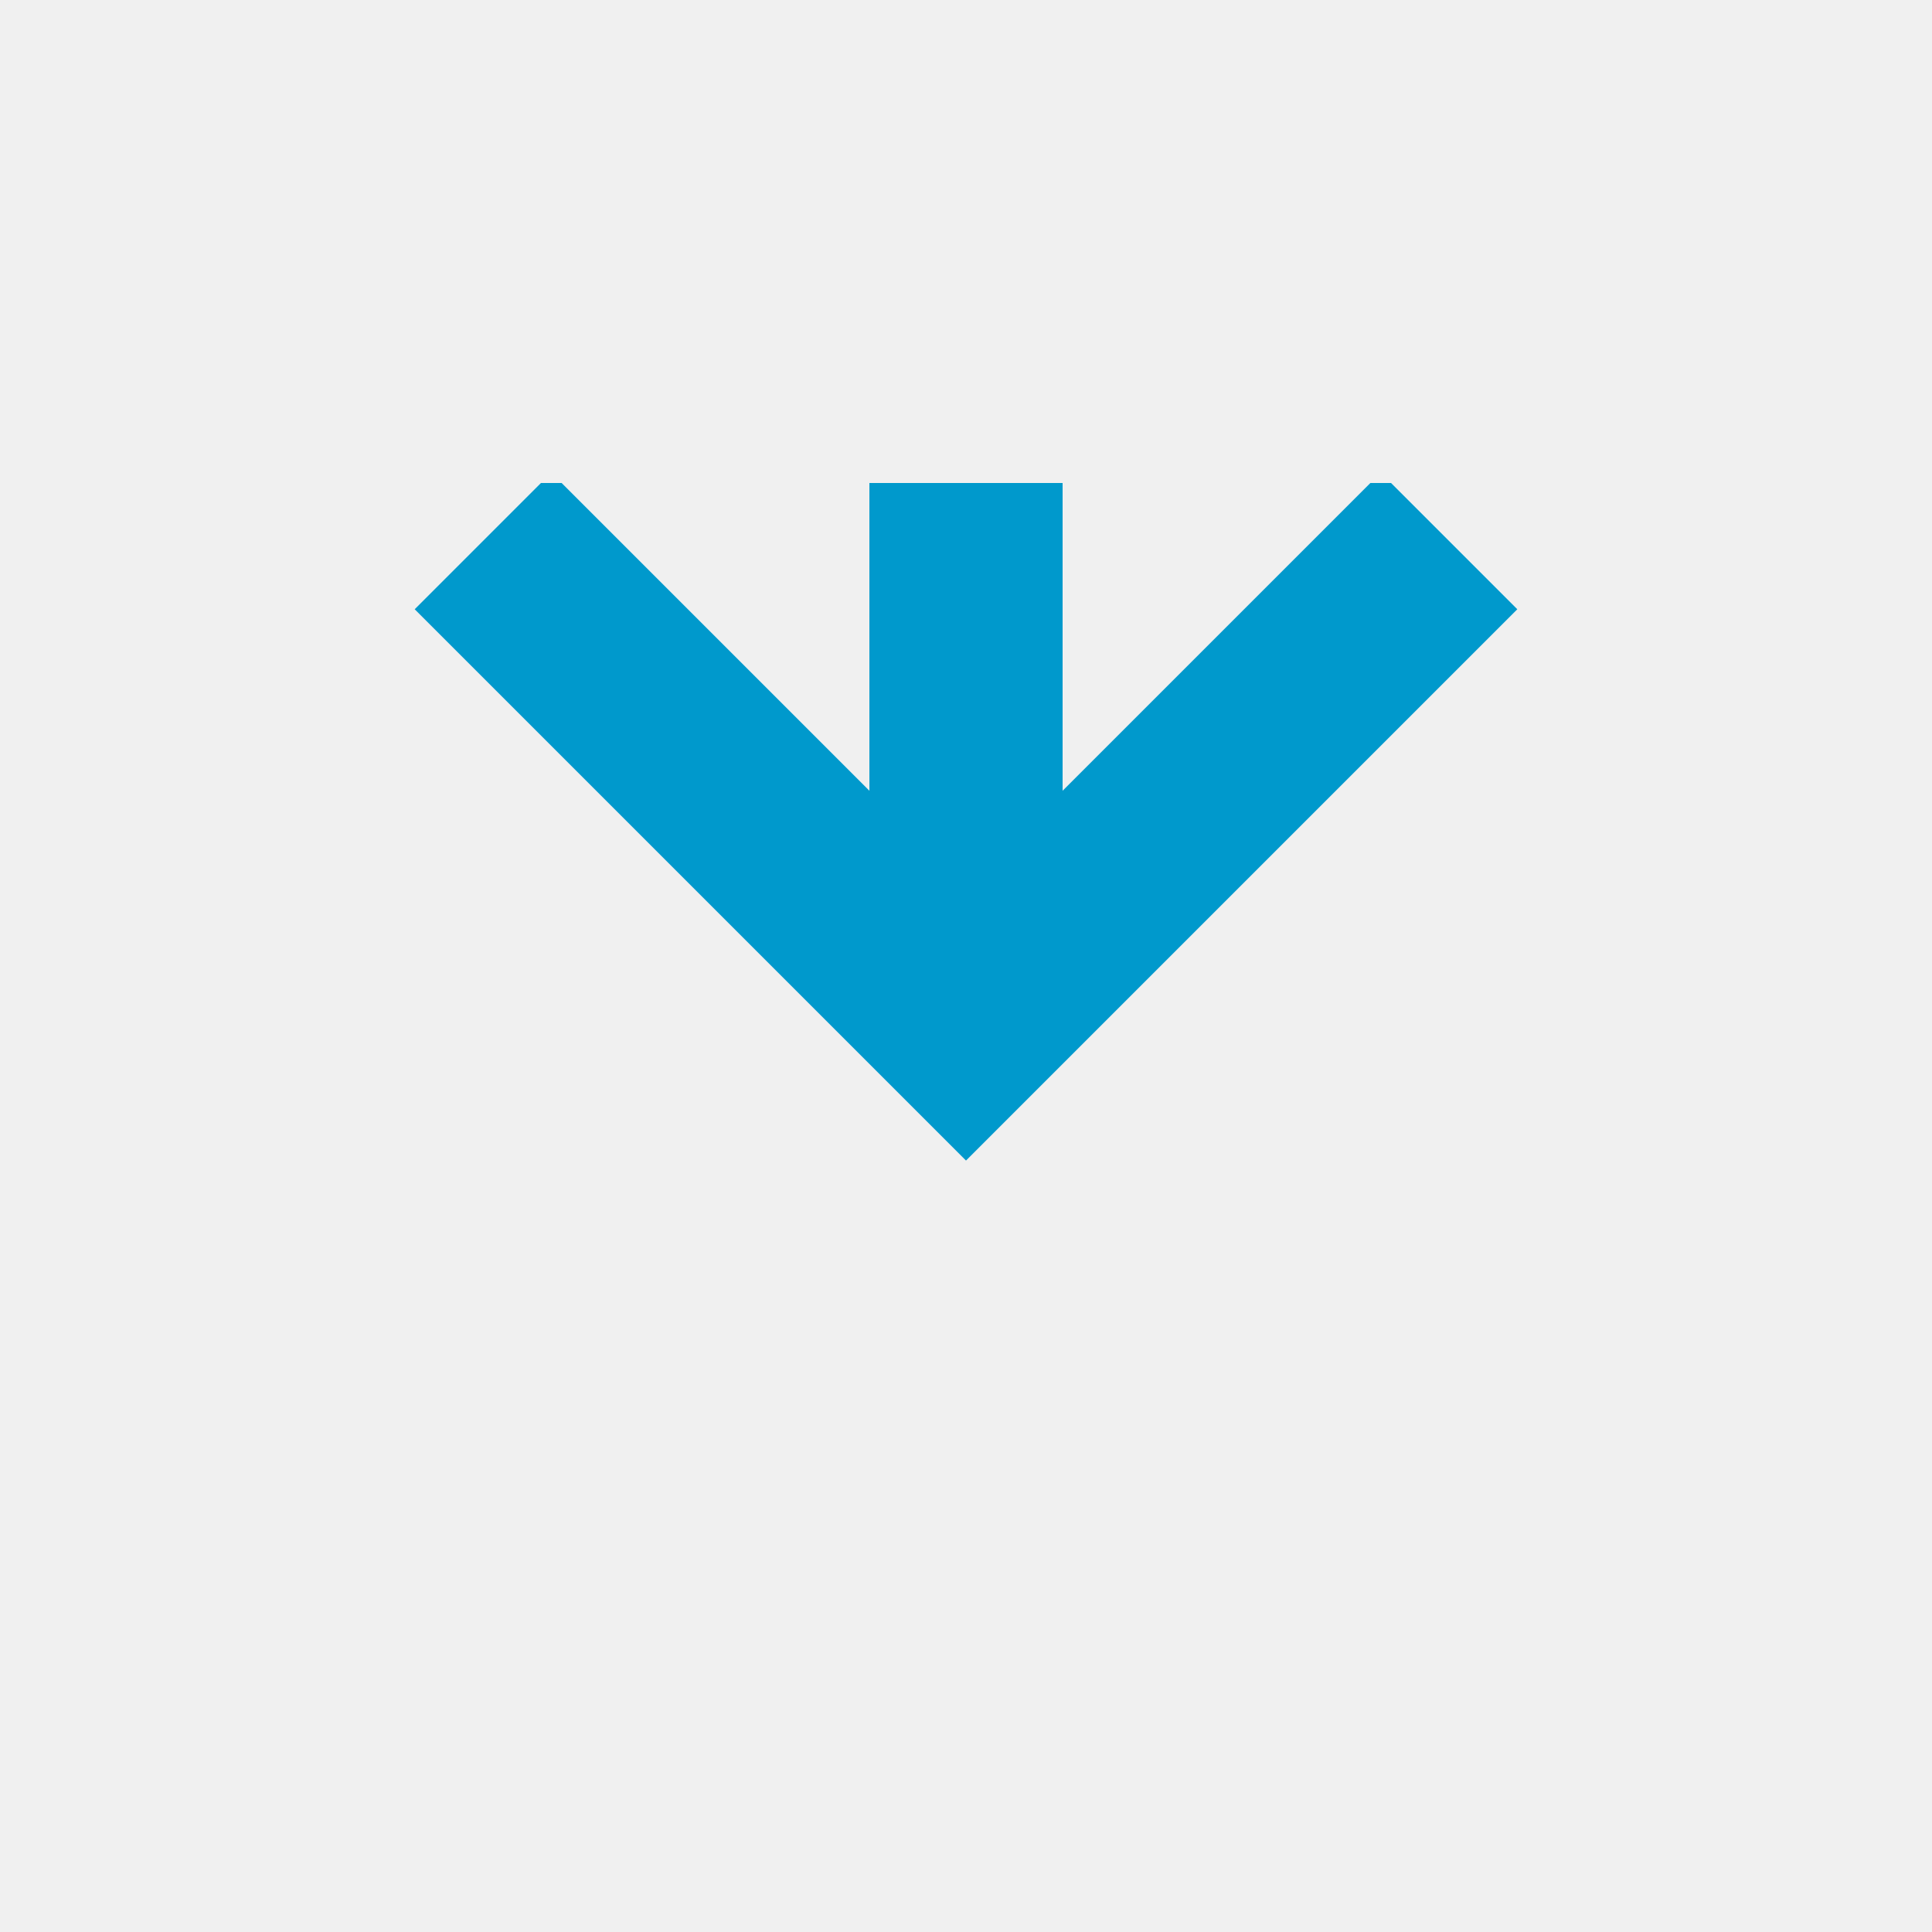
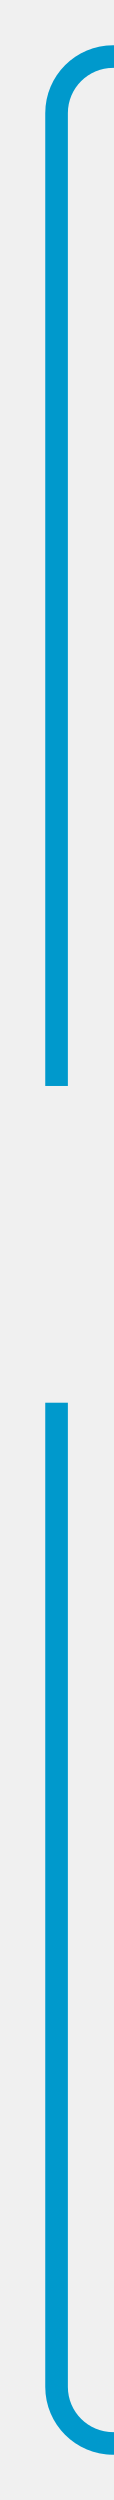
- <svg xmlns="http://www.w3.org/2000/svg" version="1.1" width="20px" height="20px" preserveAspectRatio="xMinYMid meet" viewBox="197 2812  20 18">
+ <svg xmlns="http://www.w3.org/2000/svg" version="1.1" width="10px" height="221px" preserveAspectRatio="xMidYMin meet" viewBox="88 2746  8 221">
  <defs>
-     <mask fill="white" id="clip104">
-       <path d="M 190 2788  L 224 2788  L 224 2816  L 190 2816  Z M 190 2781  L 224 2781  L 224 2833  L 190 2833  Z " fill-rule="evenodd" />
+     <mask fill="white" id="clip303">
+       <path d="M 75 2842  L 109 2842  L 109 2870  L 75 2870  Z M 75 2748  L 167 2748  L 167 2972  L 75 2972  Z " fill-rule="evenodd" />
    </mask>
  </defs>
-   <path d="M 207 2788  L 207 2781  M 207 2816  L 207 2821  " stroke-width="2" stroke="#0099cc" fill="none" />
-   <path d="M 211.293 2815.893  L 207 2820.186  L 202.707 2815.893  L 201.293 2817.307  L 206.293 2822.307  L 207 2823.014  L 207.707 2822.307  L 212.707 2817.307  L 211.293 2815.893  Z " fill-rule="nonzero" fill="#0099cc" stroke="none" mask="url(#clip104)" />
+   <path d="M 157 2751  L 97 2751  A 5 5 0 0 0 92 2756 L 92 2957  A 5 5 0 0 0 97 2962 L 155 2962  " stroke-width="2" stroke="#0099cc" fill="none" mask="url(#clip303)" />
+   <path d="M 149.893 2957.707  L 154.186 2962  L 149.893 2966.293  L 151.307 2967.707  L 156.307 2962.707  L 157.014 2962  L 156.307 2961.293  L 151.307 2956.293  L 149.893 2957.707  Z " fill-rule="nonzero" fill="#0099cc" stroke="none" mask="url(#clip303)" />
</svg>
